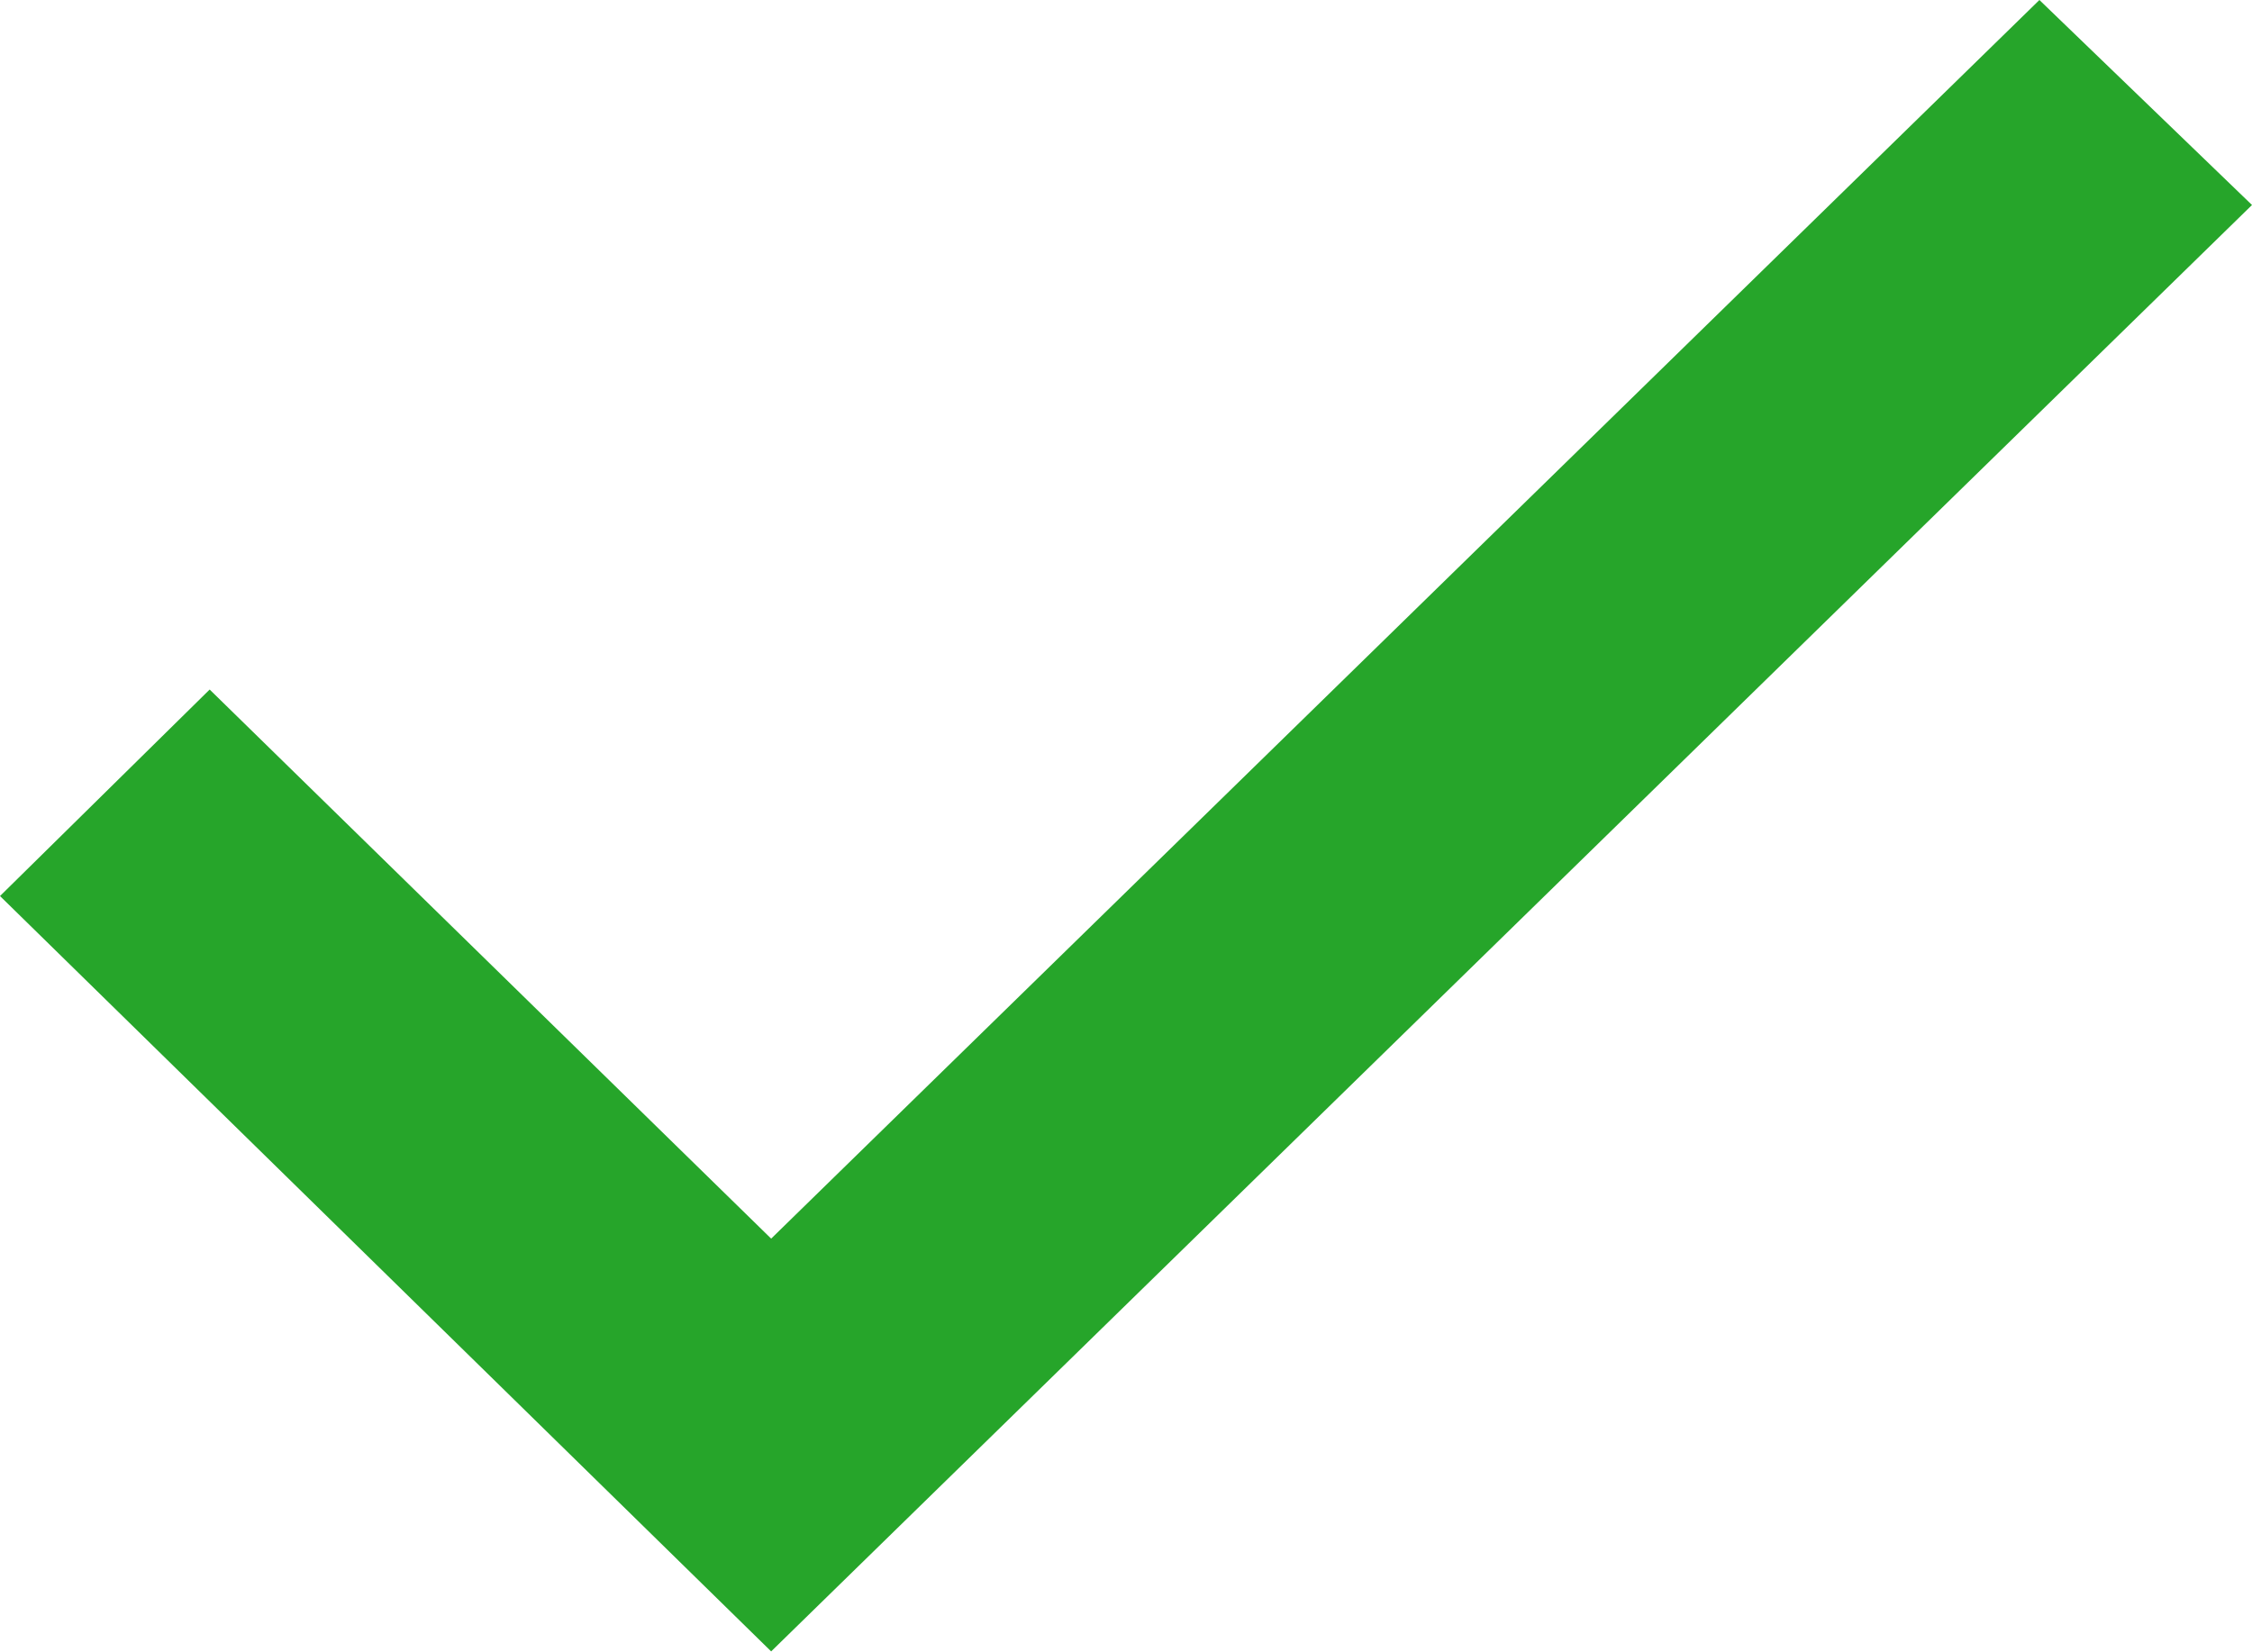
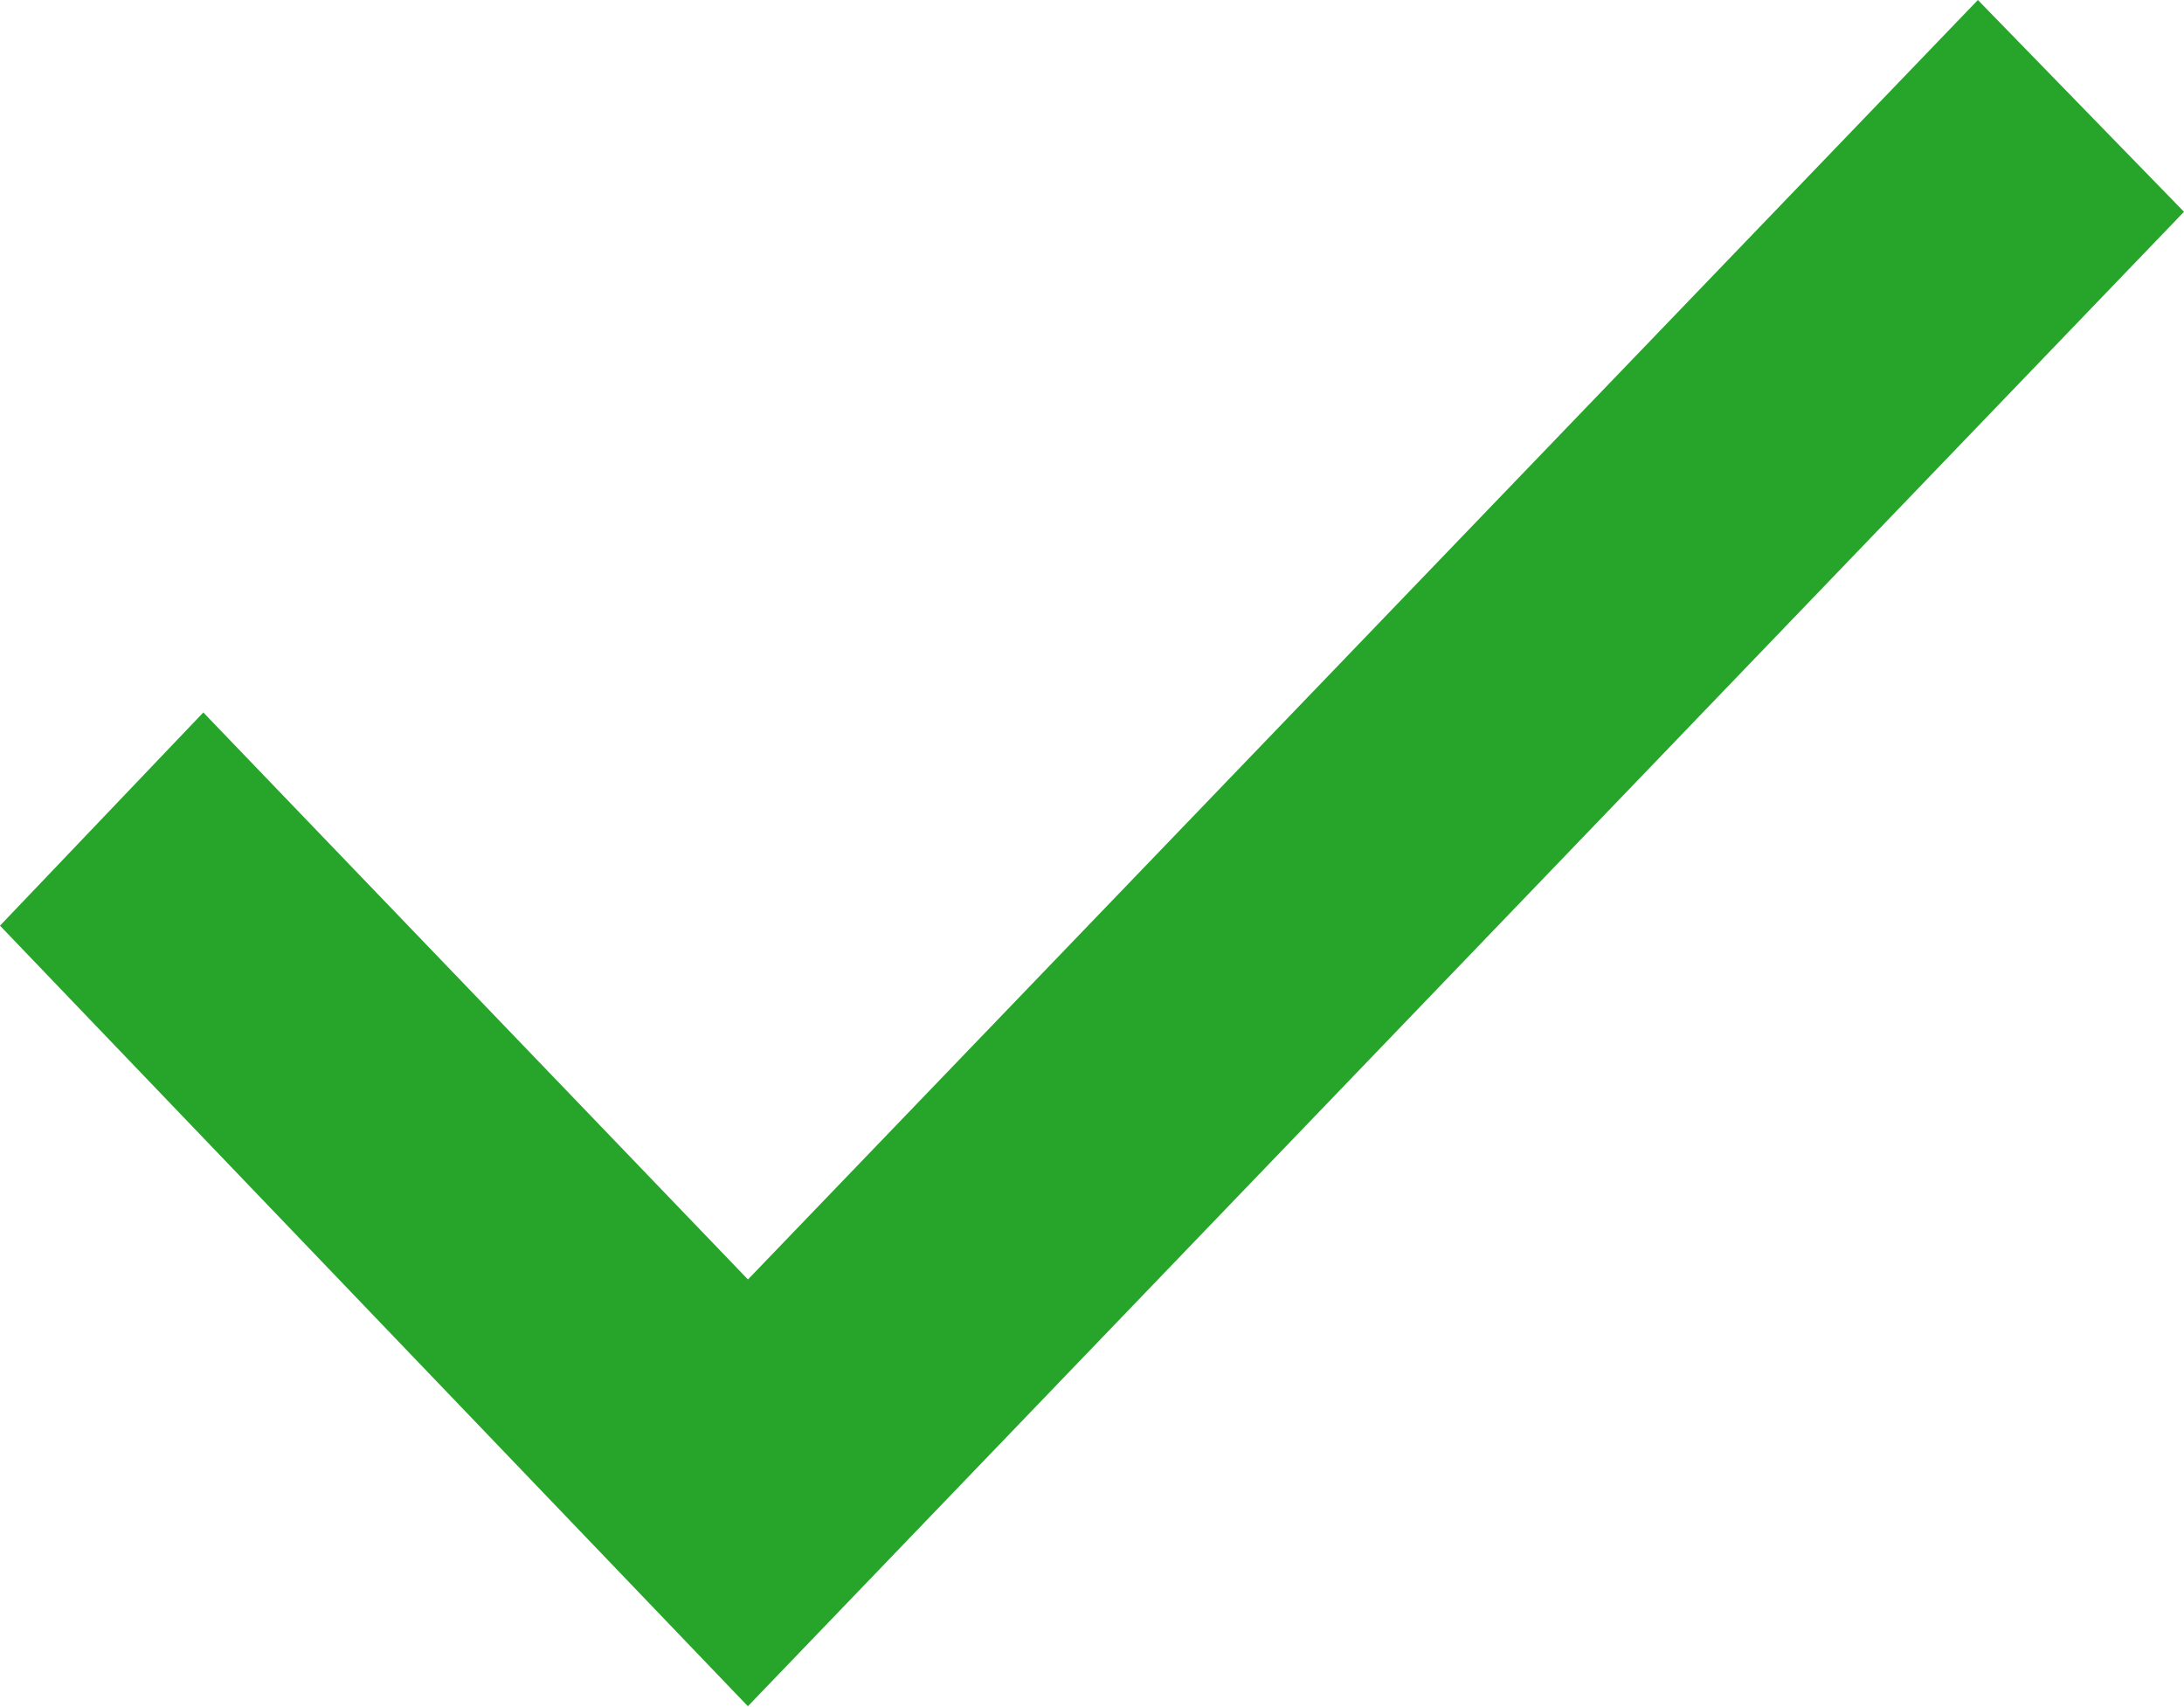
- <svg xmlns="http://www.w3.org/2000/svg" width="30" height="22" viewBox="0 0 30 22" fill="none">
-   <path d="M0 11.937L10.273 22L30 2.731L27.168 0L10.273 16.501L2.793 9.186L0 11.937Z" fill="#26A52A" />
+ <svg xmlns="http://www.w3.org/2000/svg" width="32" height="25" viewBox="0 0 32 25" fill="none">
+   <path d="M0 13.563L10.958 25L32 3.103L28.98 0L10.959 18.747L2.979 10.439L0 13.563Z" fill="#26A52A" />
</svg>
